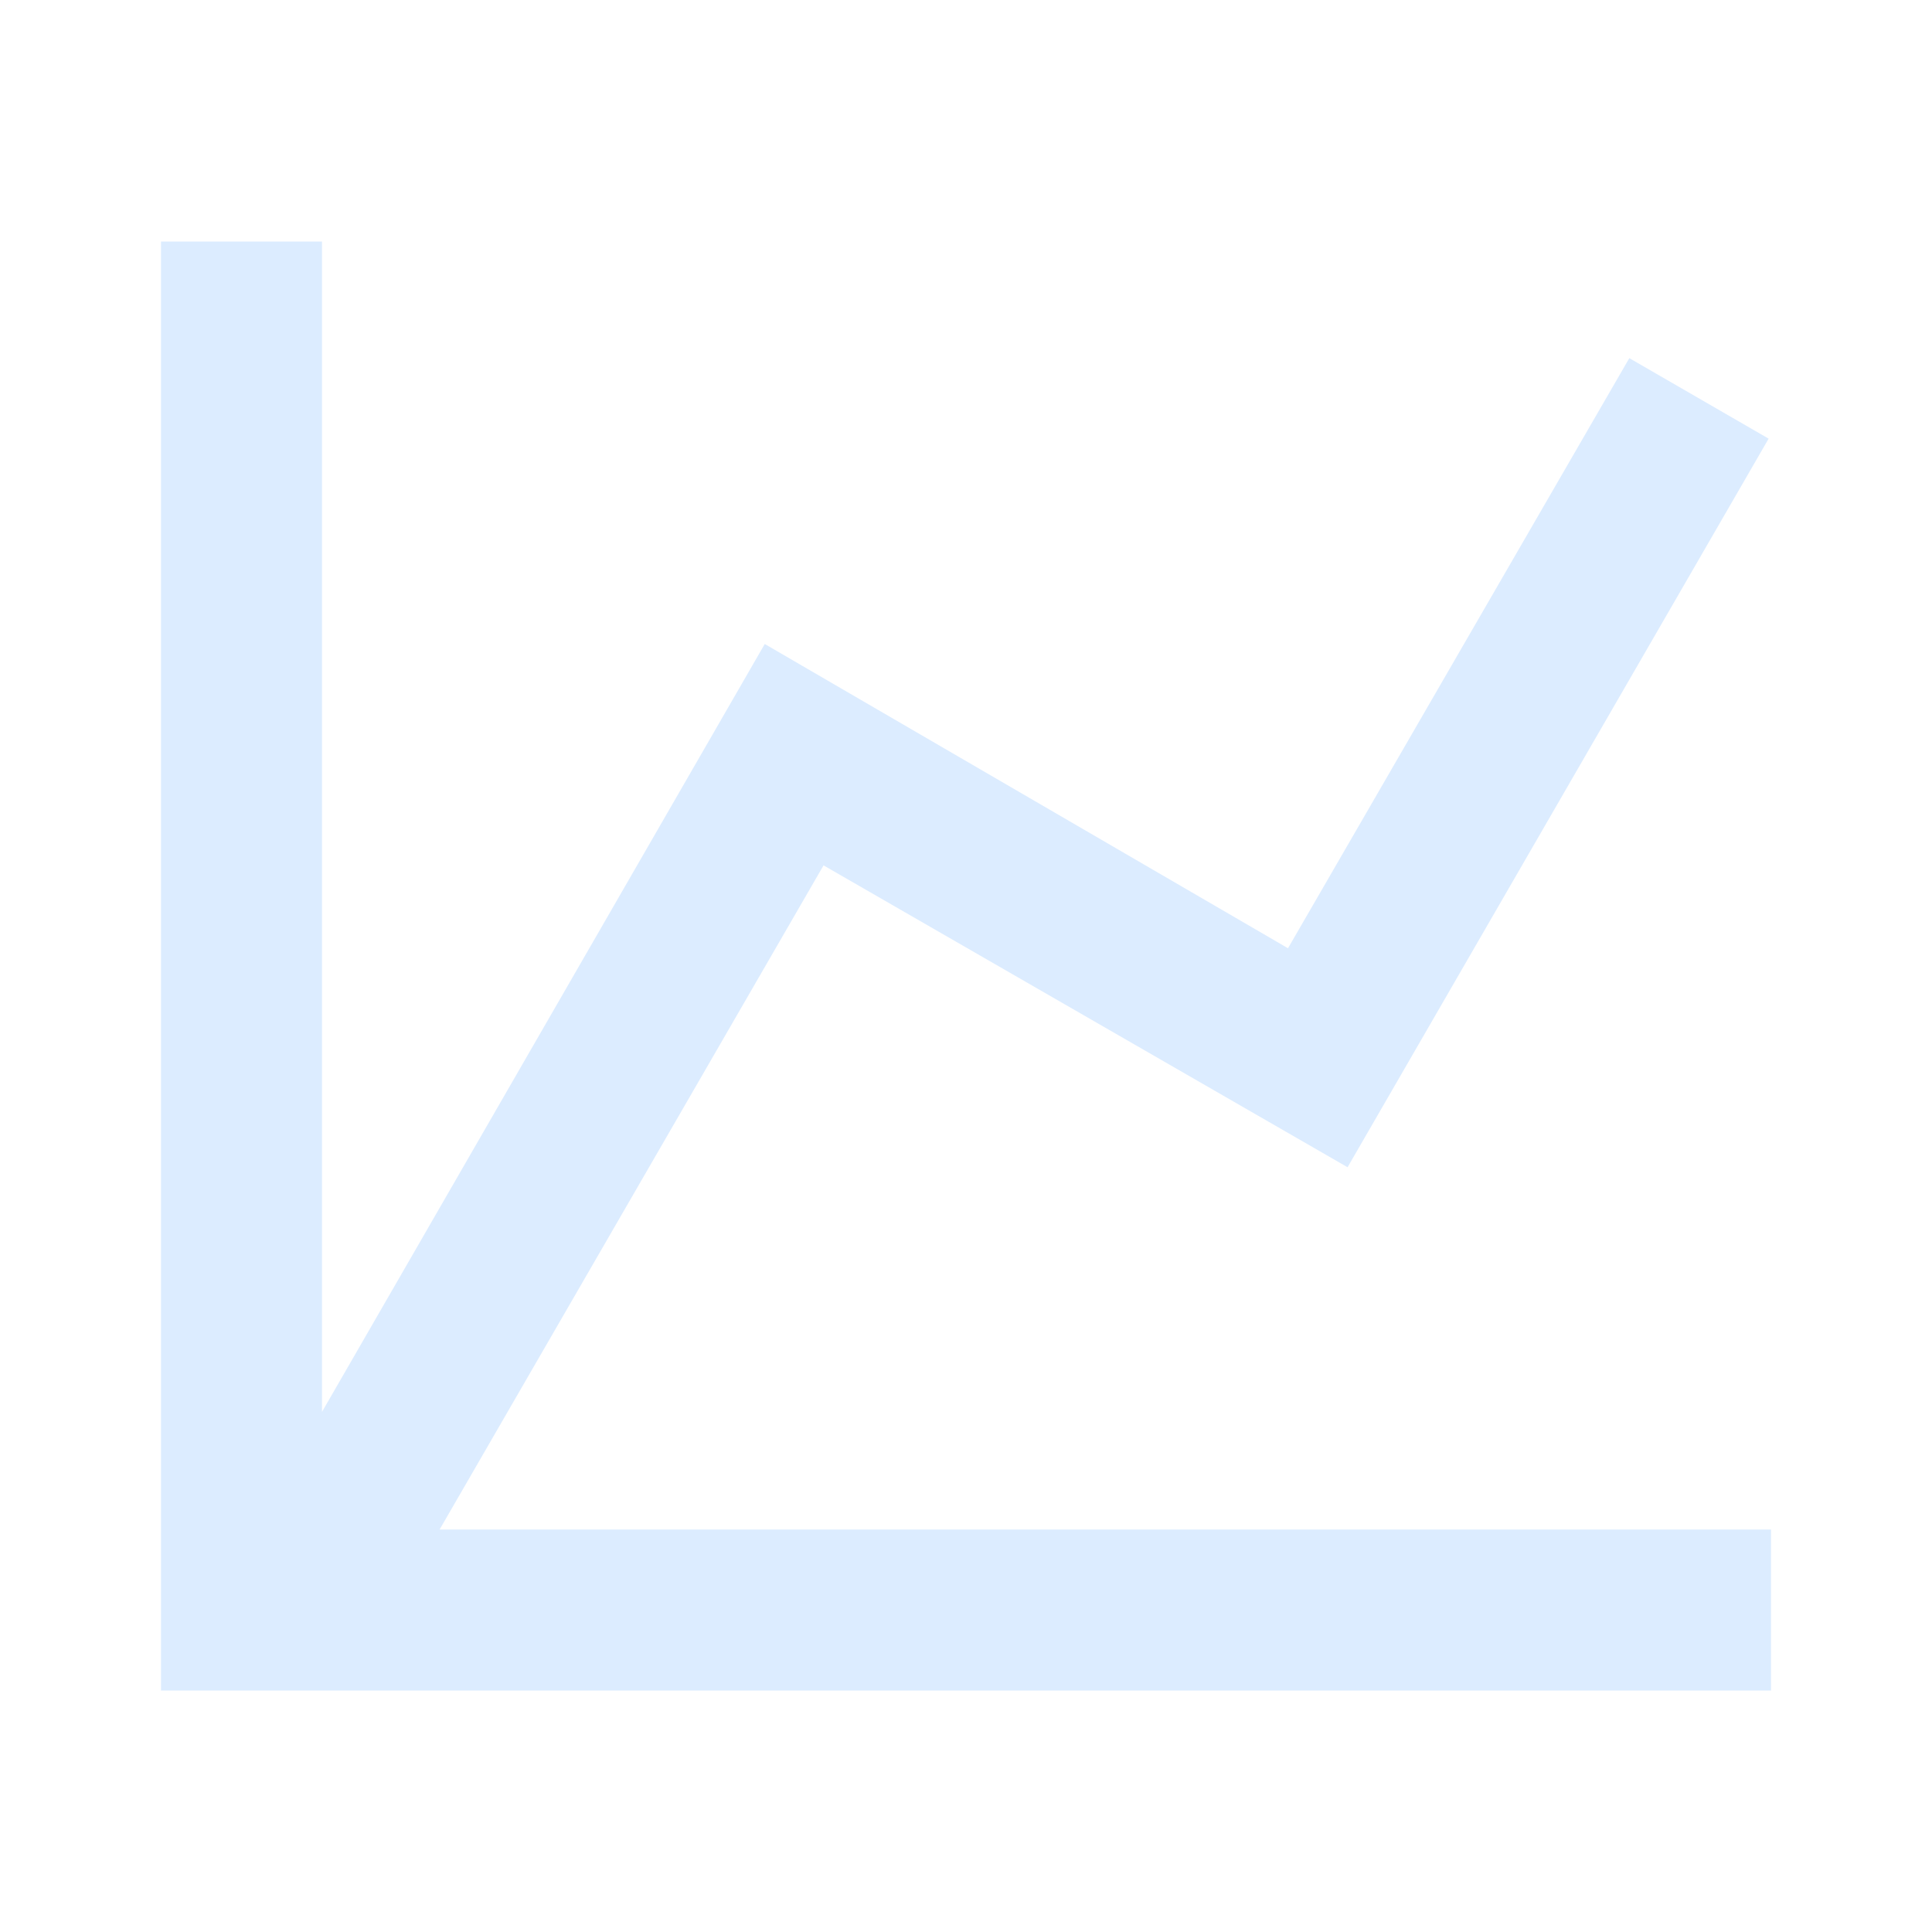
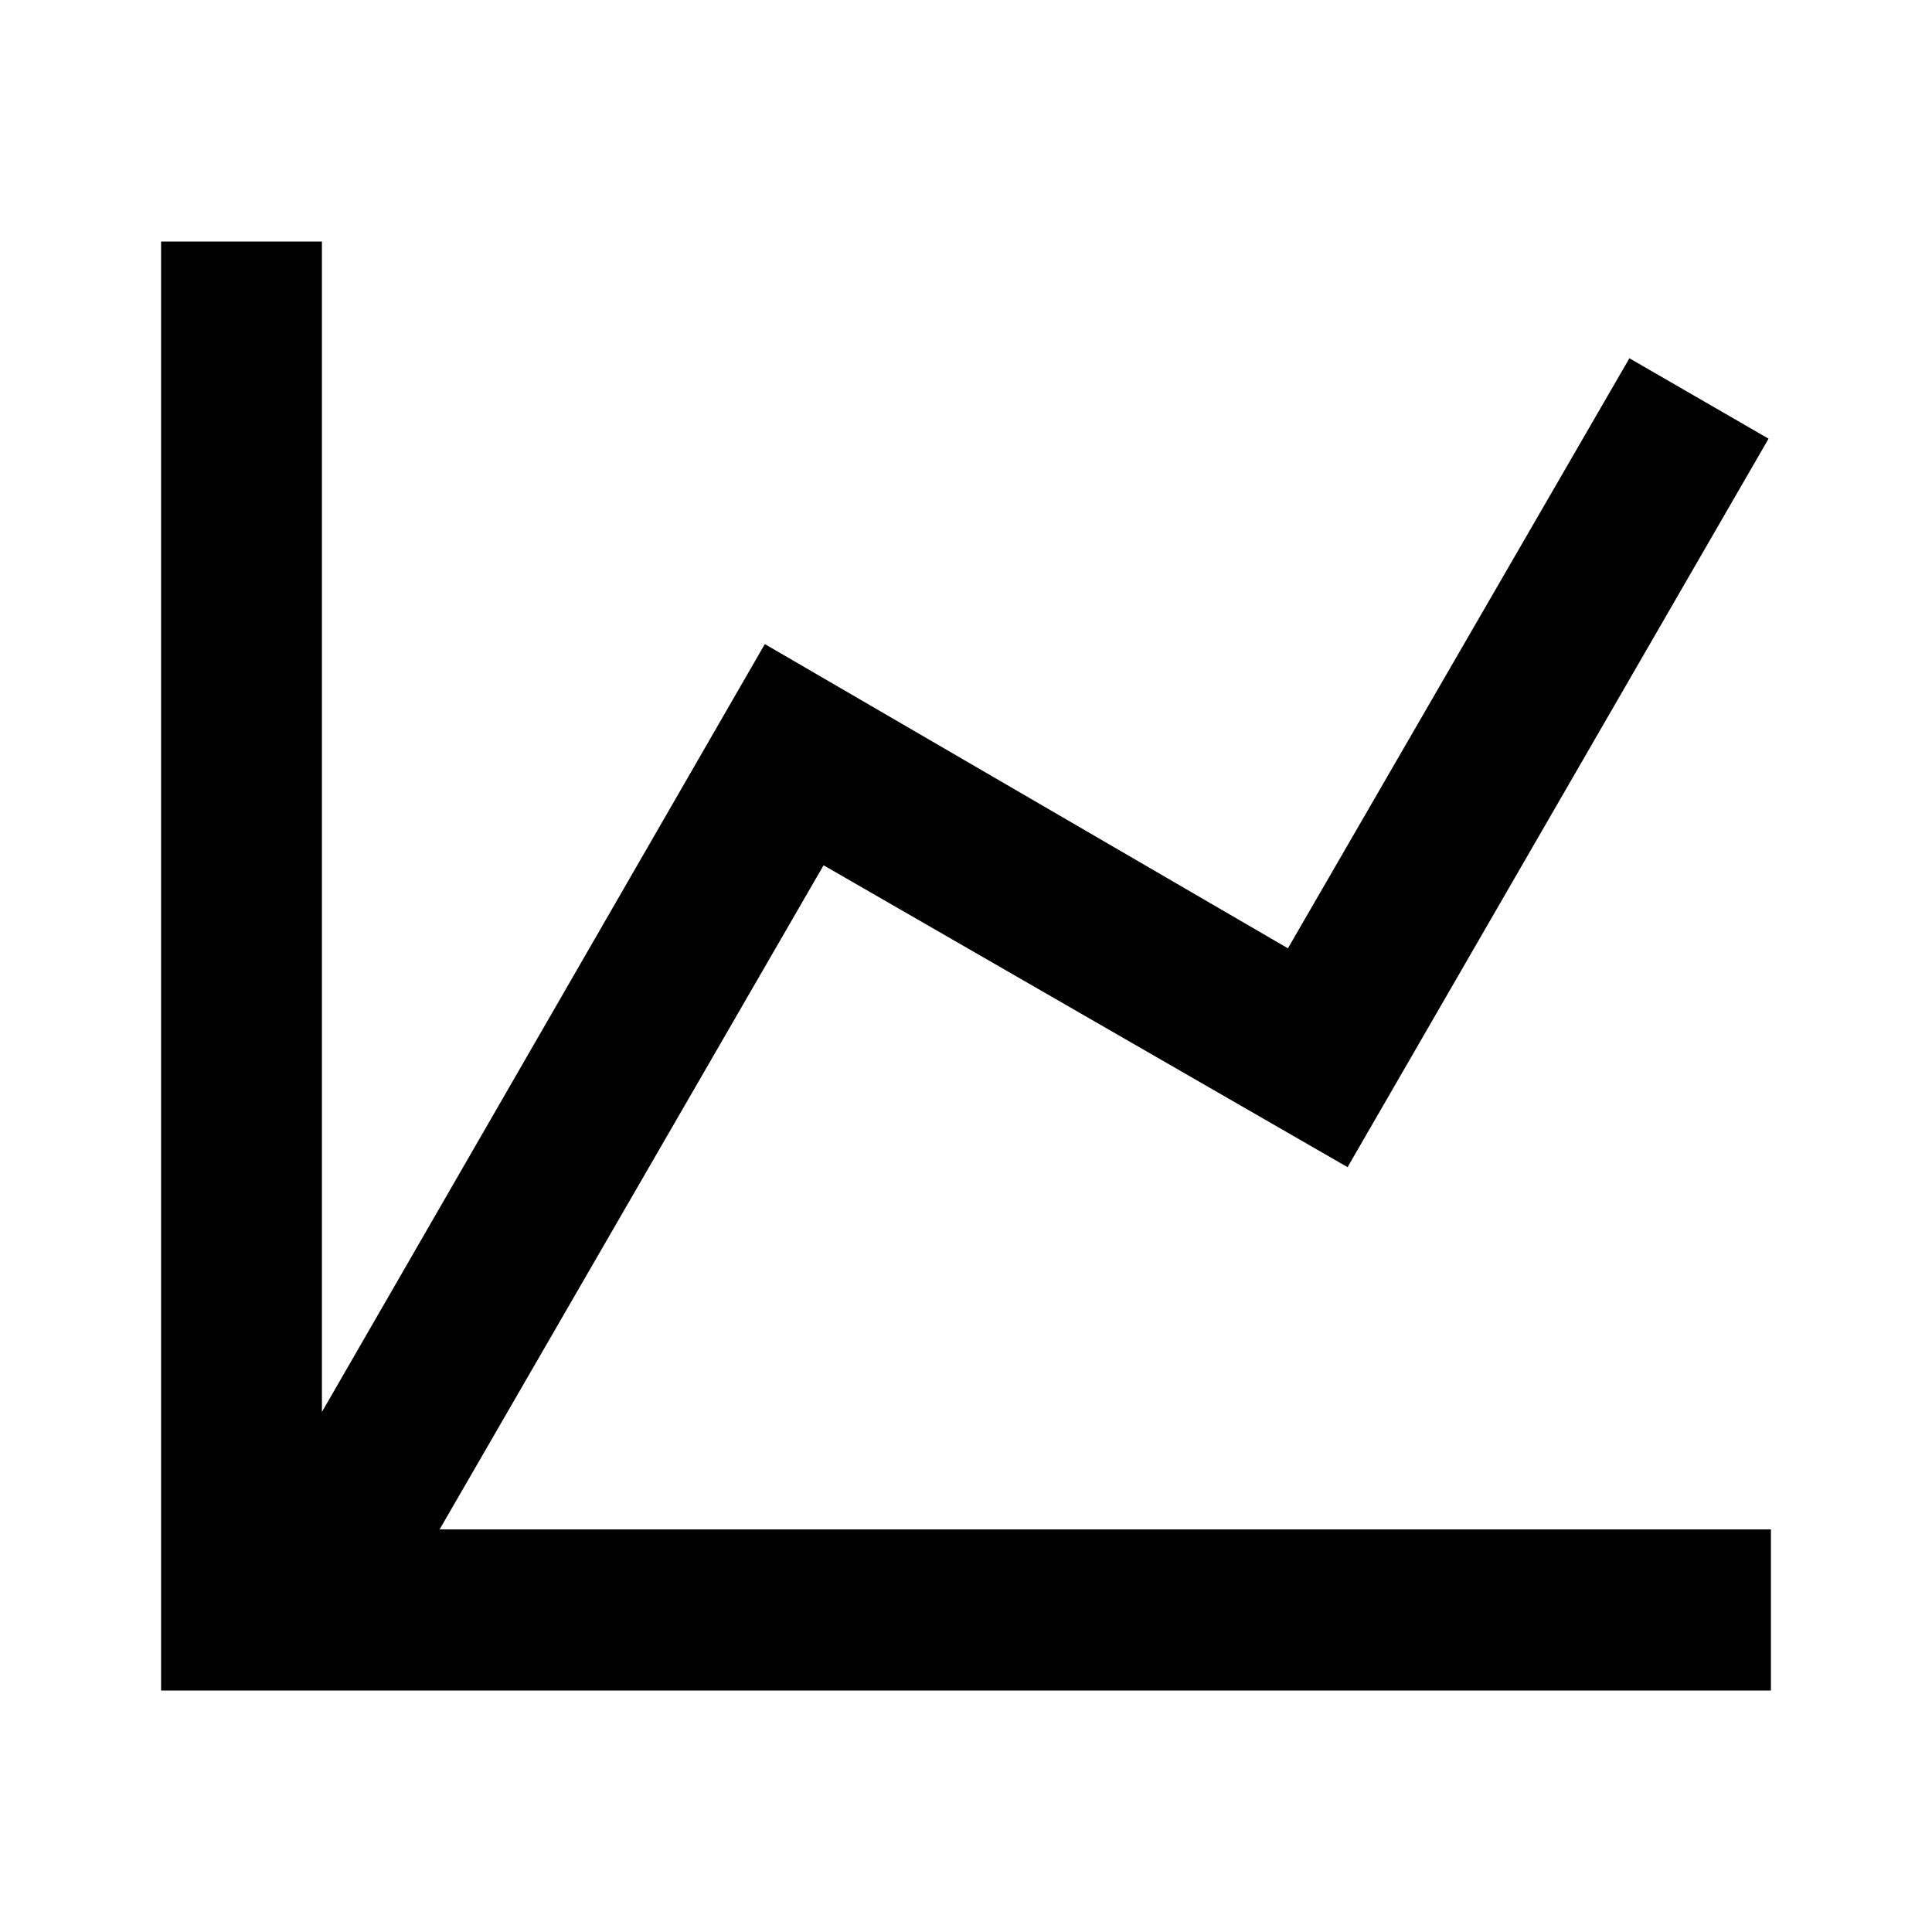
- <svg xmlns="http://www.w3.org/2000/svg" width="48px" height="48px" viewBox="0 0 48 48" version="1.1">
+ <svg xmlns="http://www.w3.org/2000/svg" width="32px" height="32px" viewBox="0 0 32 32" version="1.1">
  <g id="surface1">
-     <path d="M 32 23.559 L 40.48 8.898 L 43.941 10.898 L 33.48 29 L 20.461 21.5 L 10.922 38 L 44 38 L 44 42 L 4 42 L 4 6 L 8 6 L 8 35.078 L 19 16 Z M 32 23.559 " fill="#DCECFF" />
+     <path style=" stroke:none;fill-rule:nonzero;fill-opacity:1;" d="M 21.332 15.707 L 26.988 5.934 L 29.293 7.266 L 22.32 19.332 L 13.641 14.332 L 7.281 25.332 L 29.332 25.332 L 29.332 28 L 2.668 28 L 2.668 4 L 5.332 4 L 5.332 23.387 L 12.668 10.668 Z M 21.332 15.707 " />
  </g>
</svg>
